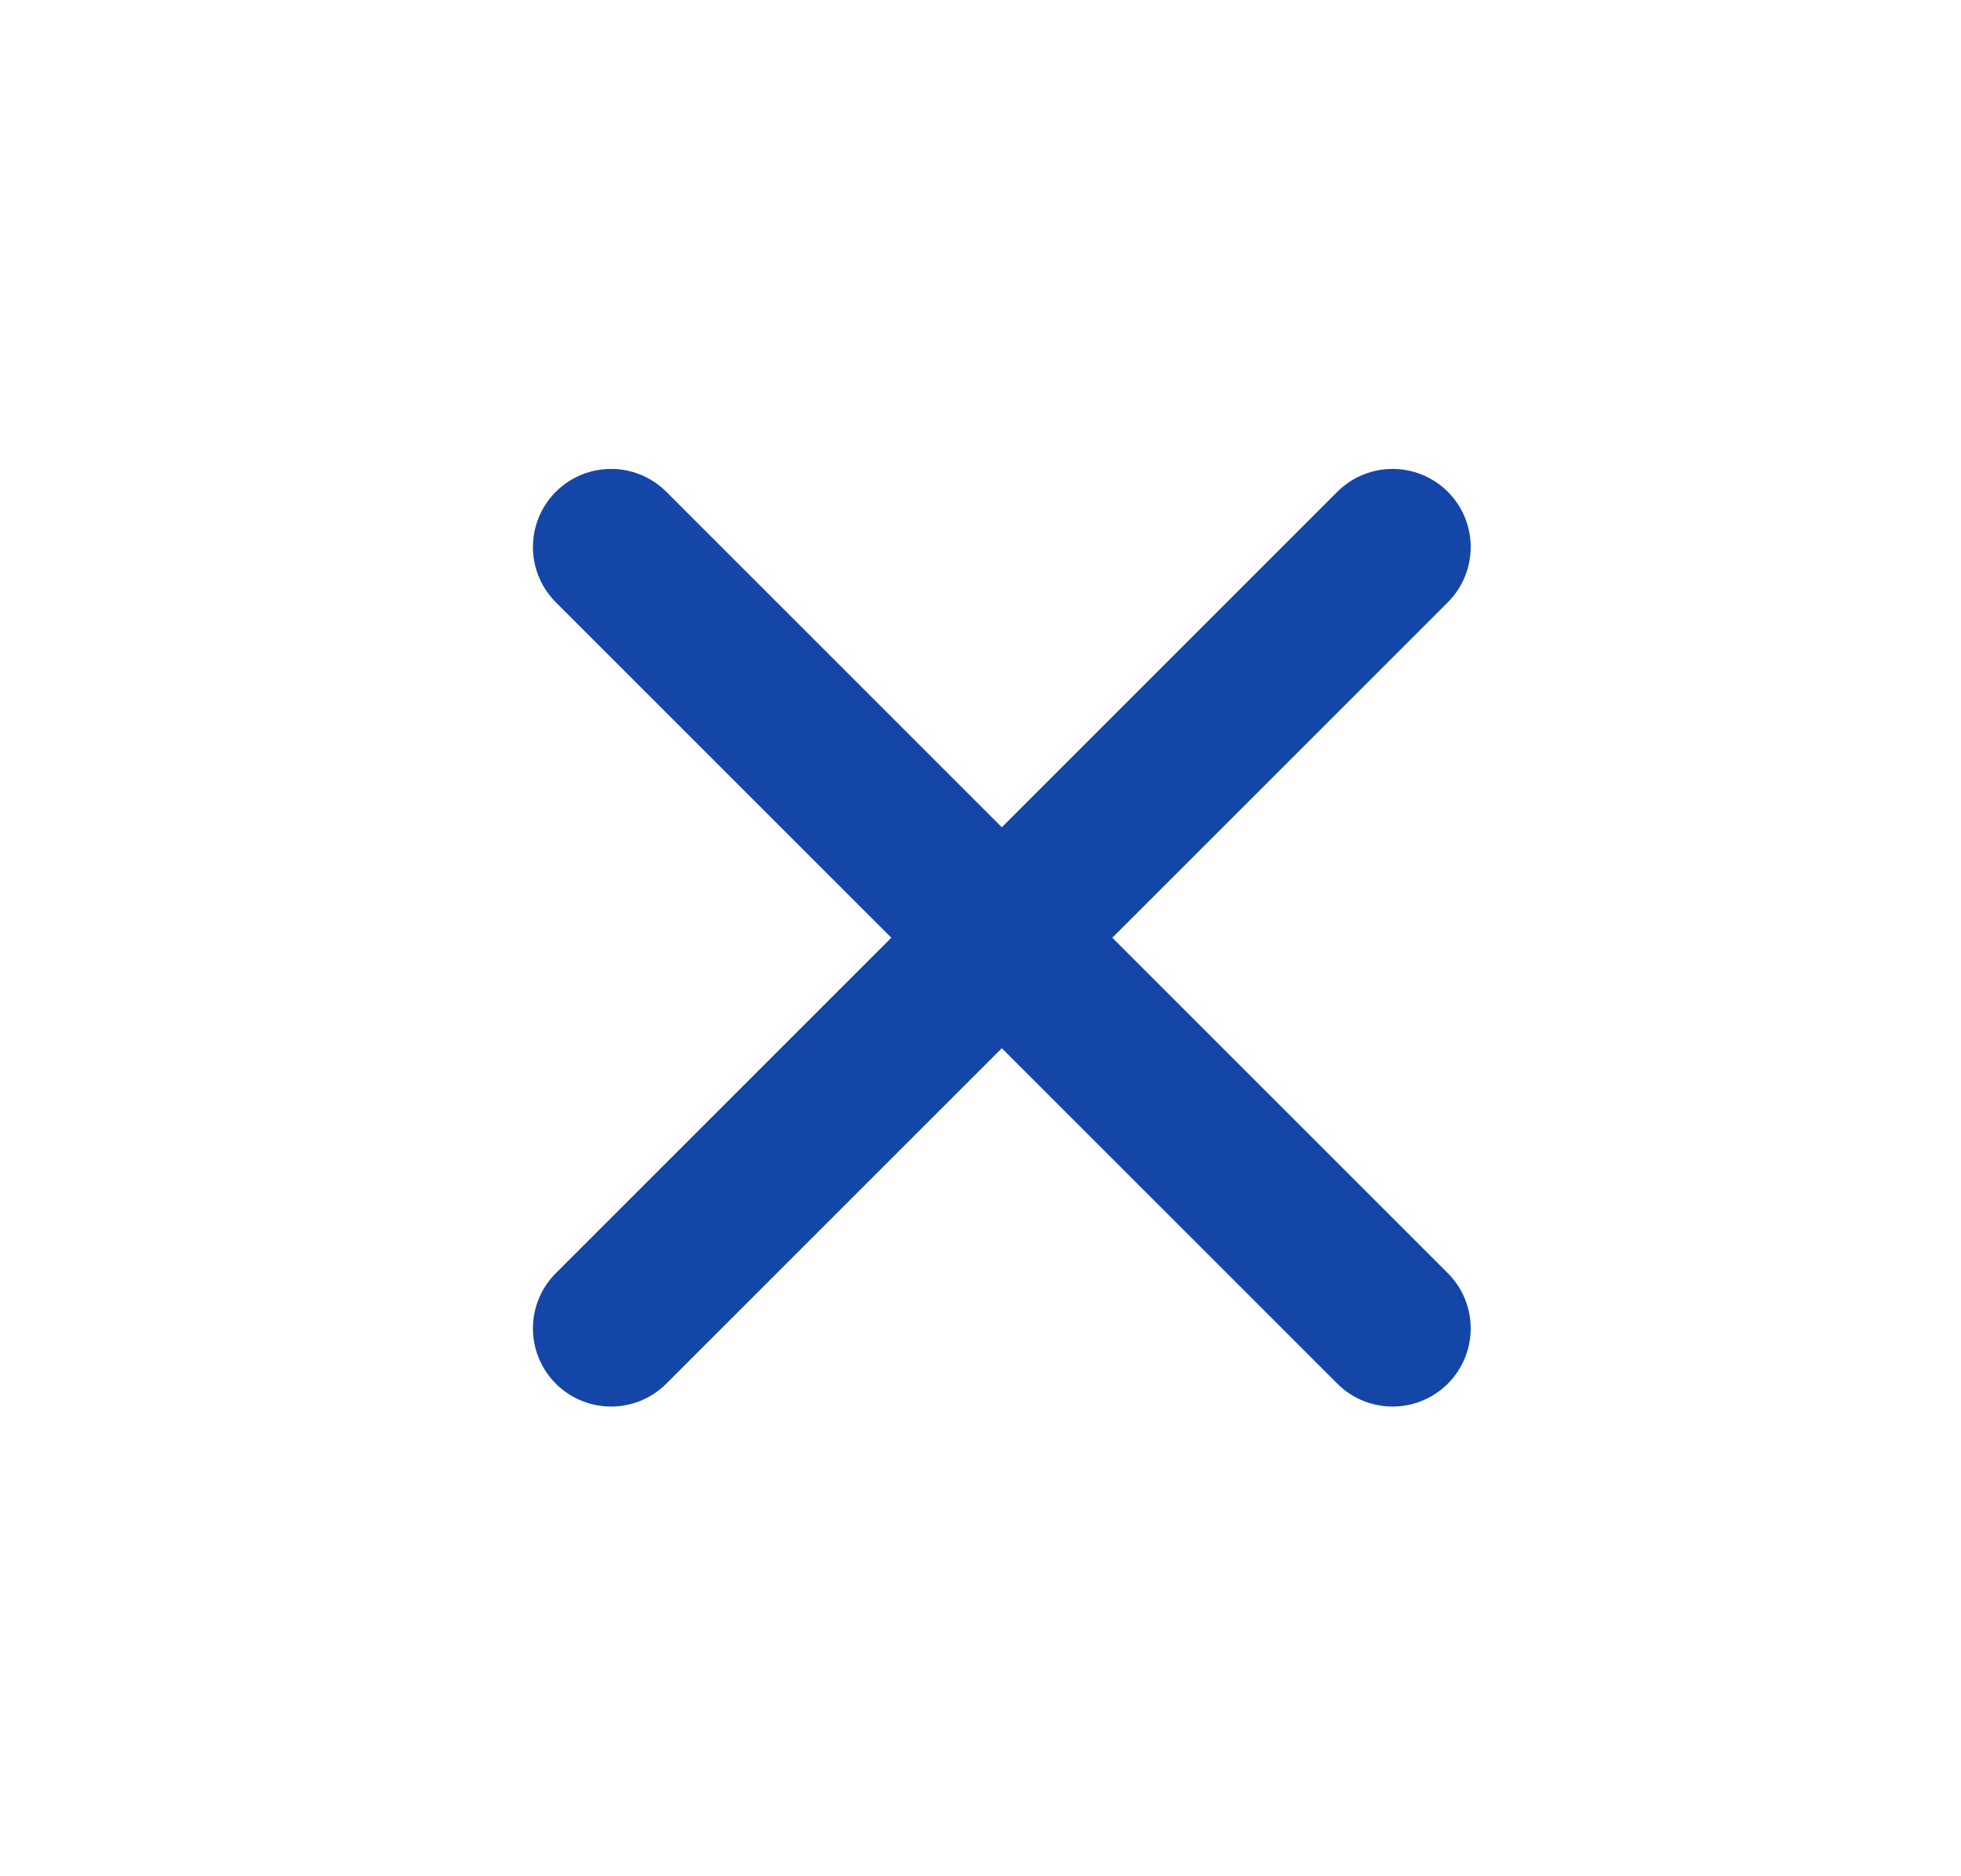
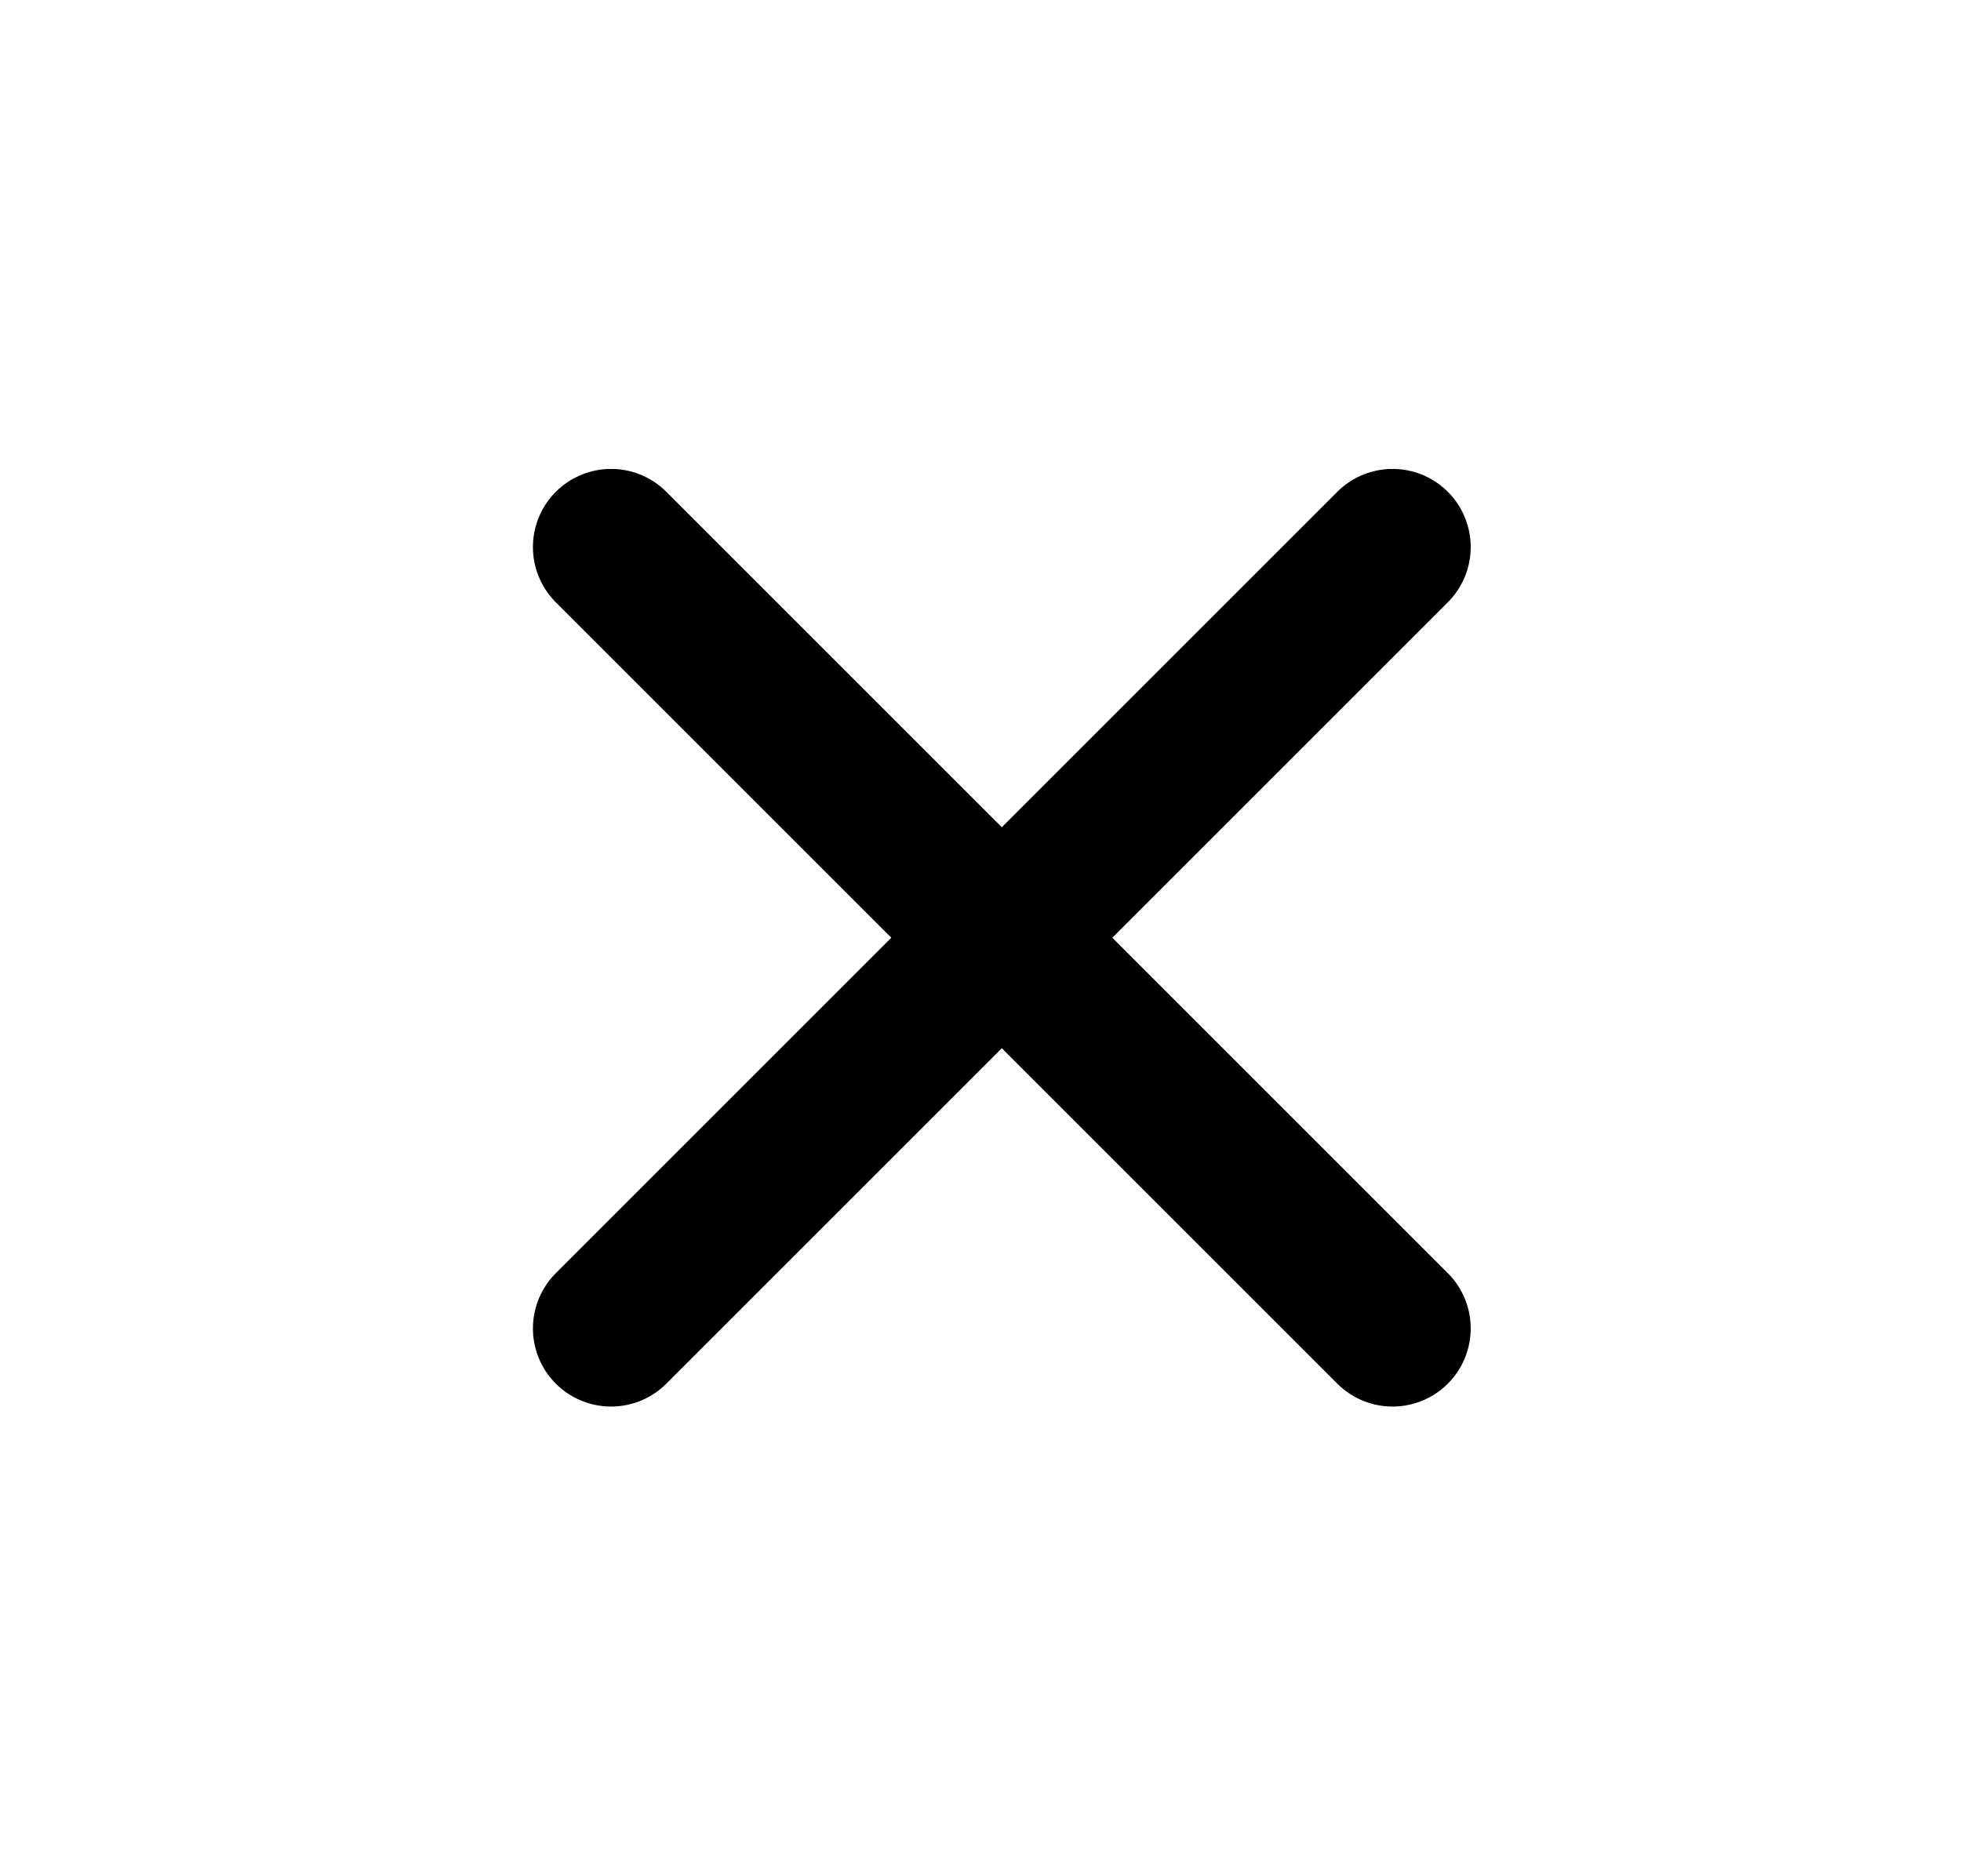
- <svg xmlns="http://www.w3.org/2000/svg" width="23" height="22" viewBox="0 0 23 22" fill="none">
-   <path d="M16.333 6.417L7.167 15.583M7.167 6.417L16.333 15.583" stroke="#1446A7" stroke-width="1.833" stroke-linecap="round" stroke-linejoin="round" />
+ <svg xmlns="http://www.w3.org/2000/svg" width="23" height="22" viewBox="0 0 23 22" fill="none" color="currentColor">
+   <path d="M16.333 6.417L7.167 15.583M7.167 6.417L16.333 15.583" stroke="currentColor" stroke-width="1.833" stroke-linecap="round" stroke-linejoin="round" />
</svg>
